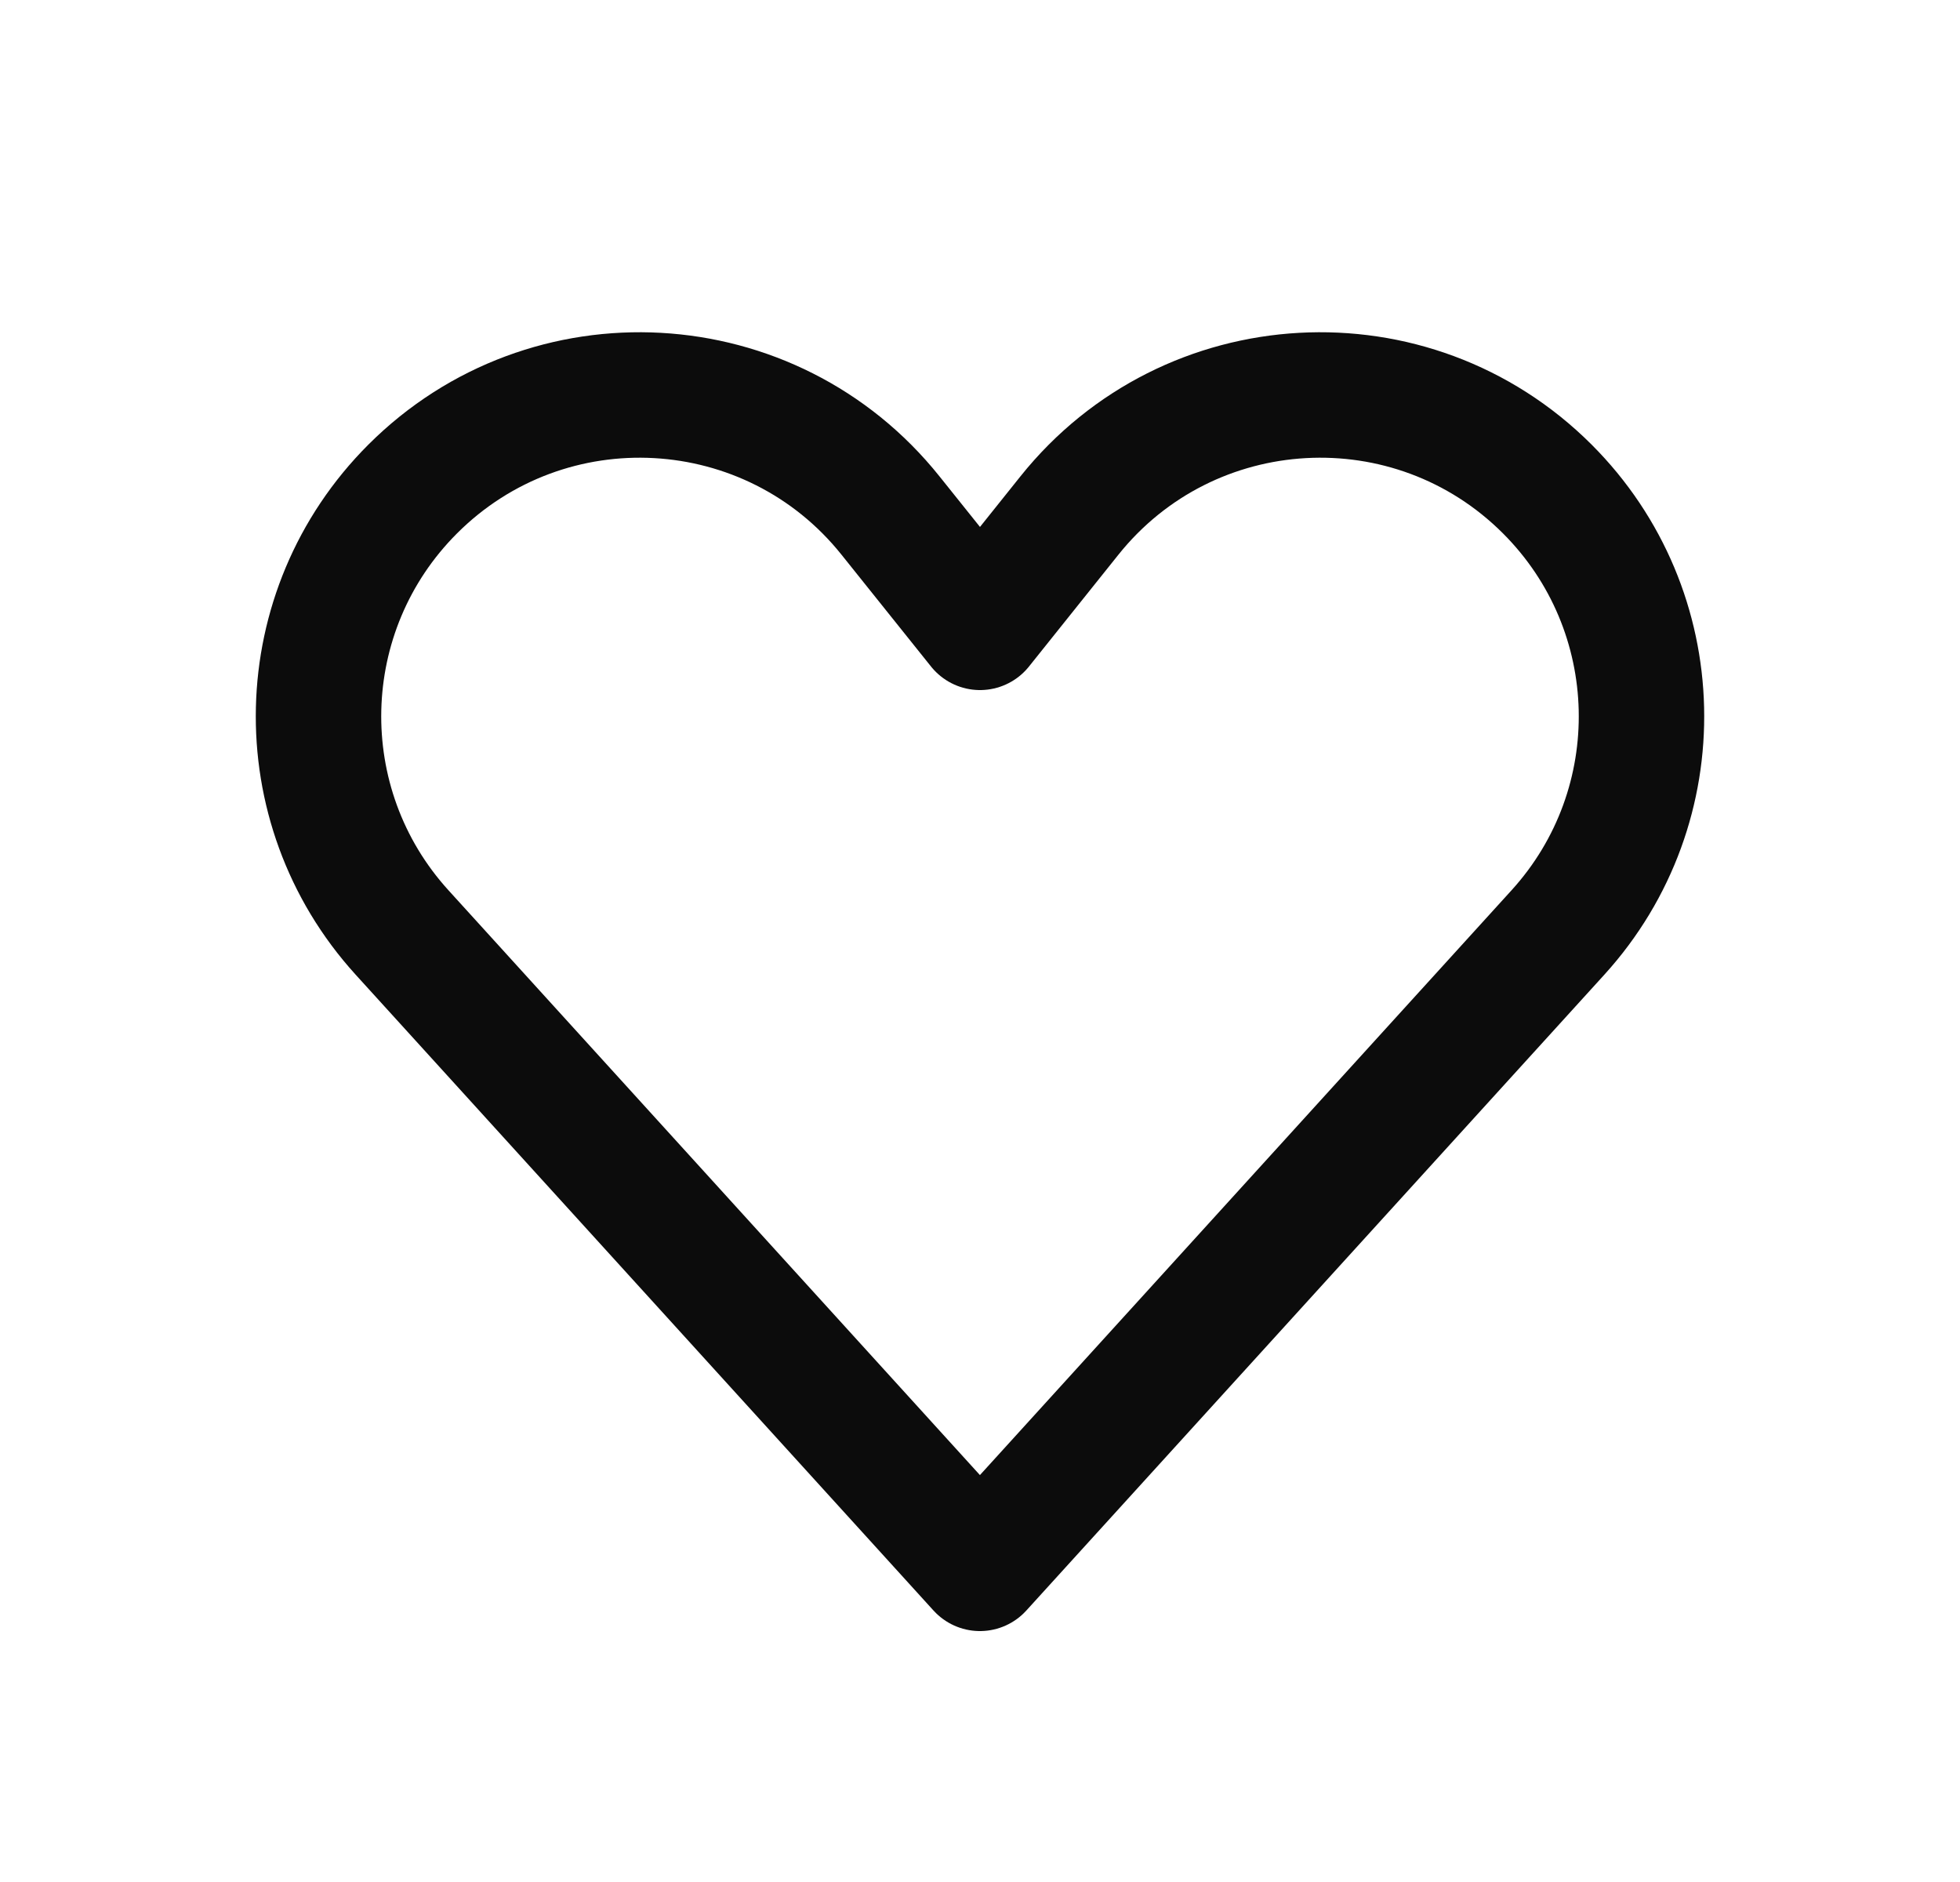
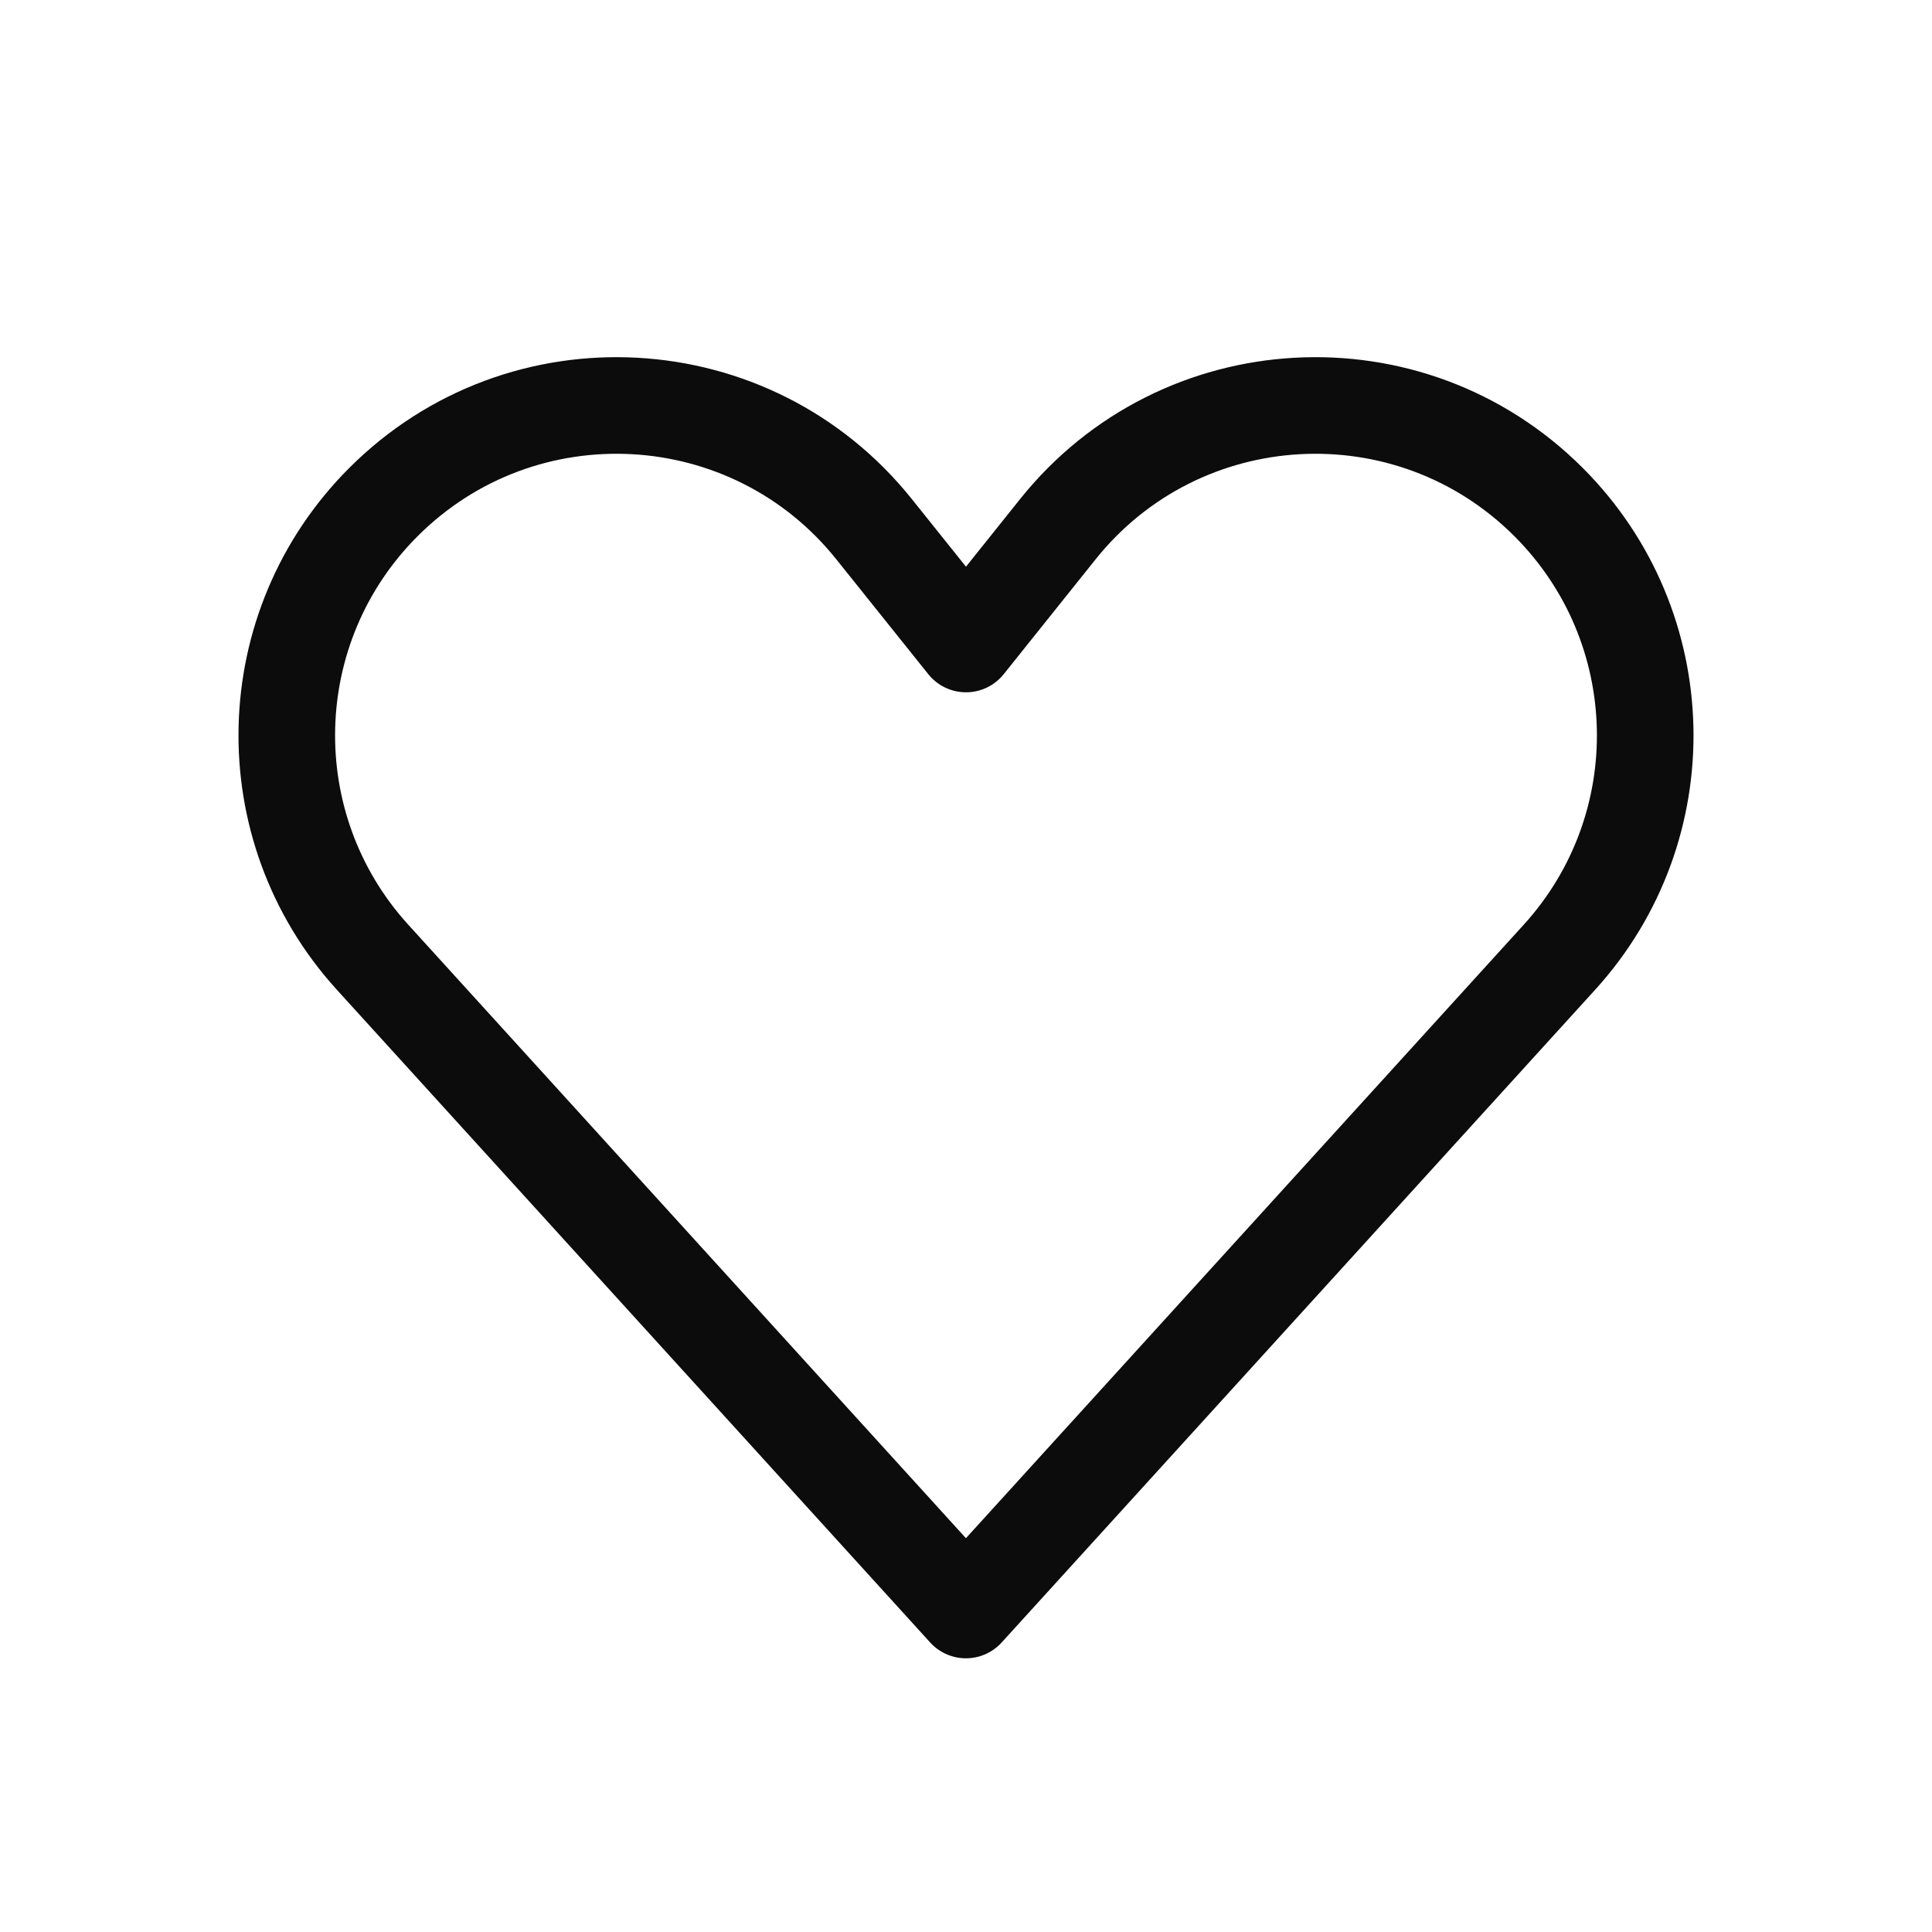
- <svg xmlns="http://www.w3.org/2000/svg" width="25" height="24" viewBox="0 0 25 24" fill="none">
-   <g id="Interface / Heart_02">
-     <path id="Vector" d="M19.737 6.237C21.284 7.784 21.343 10.273 19.872 11.891L12.499 20L5.128 11.891C3.657 10.273 3.716 7.784 5.263 6.237C6.99 4.51 9.834 4.668 11.359 6.575L12.5 8L13.64 6.575C15.165 4.668 18.01 4.51 19.737 6.237Z" stroke="#0C0C0C" stroke-width="1.6" stroke-linecap="round" stroke-linejoin="round" />
-   </g>
+ <svg xmlns="http://www.w3.org/2000/svg" width="24" height="24" viewBox="0 0 24 24" fill="none">
+   <path d="M19.237 6.237C20.784 7.784 20.843 10.273 19.372 11.891L11.999 20L4.628 11.891C3.157 10.273 3.216 7.784 4.763 6.237C6.49 4.51 9.334 4.668 10.859 6.575L12 8L13.14 6.575C14.665 4.668 17.51 4.51 19.237 6.237Z" stroke="#0C0C0C" stroke-width="1.2" stroke-linecap="round" stroke-linejoin="round" />
</svg>
